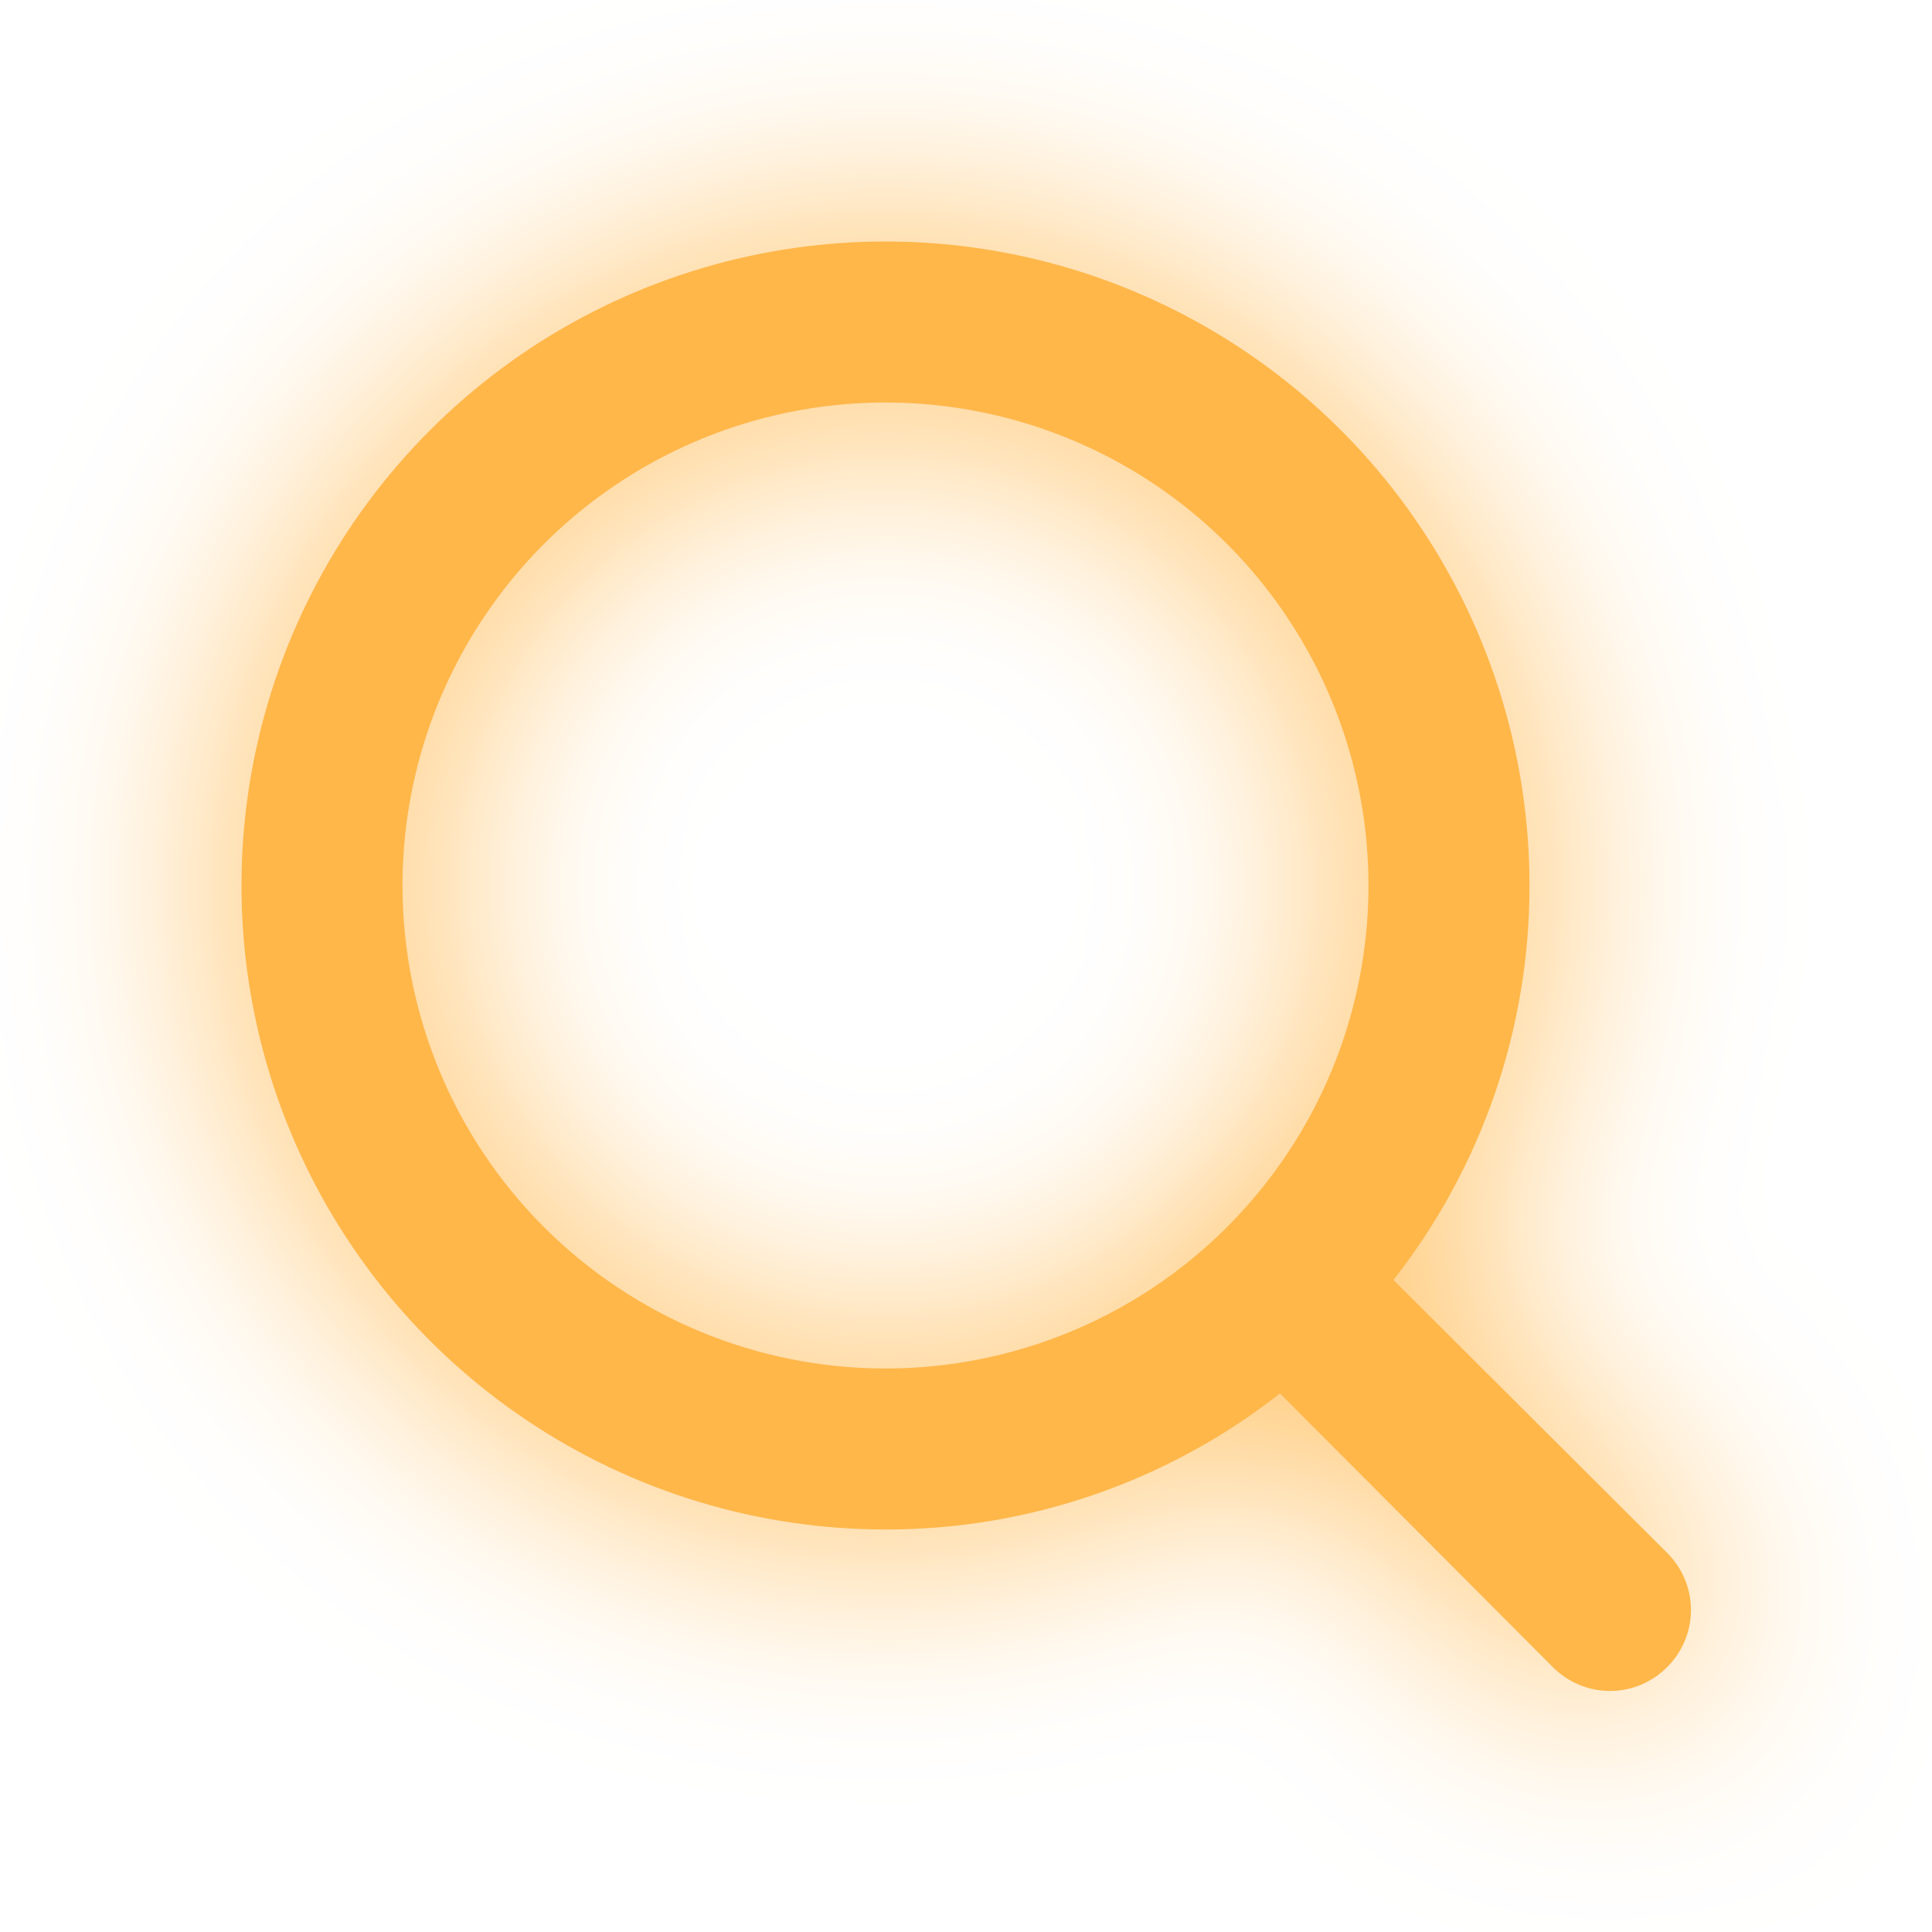
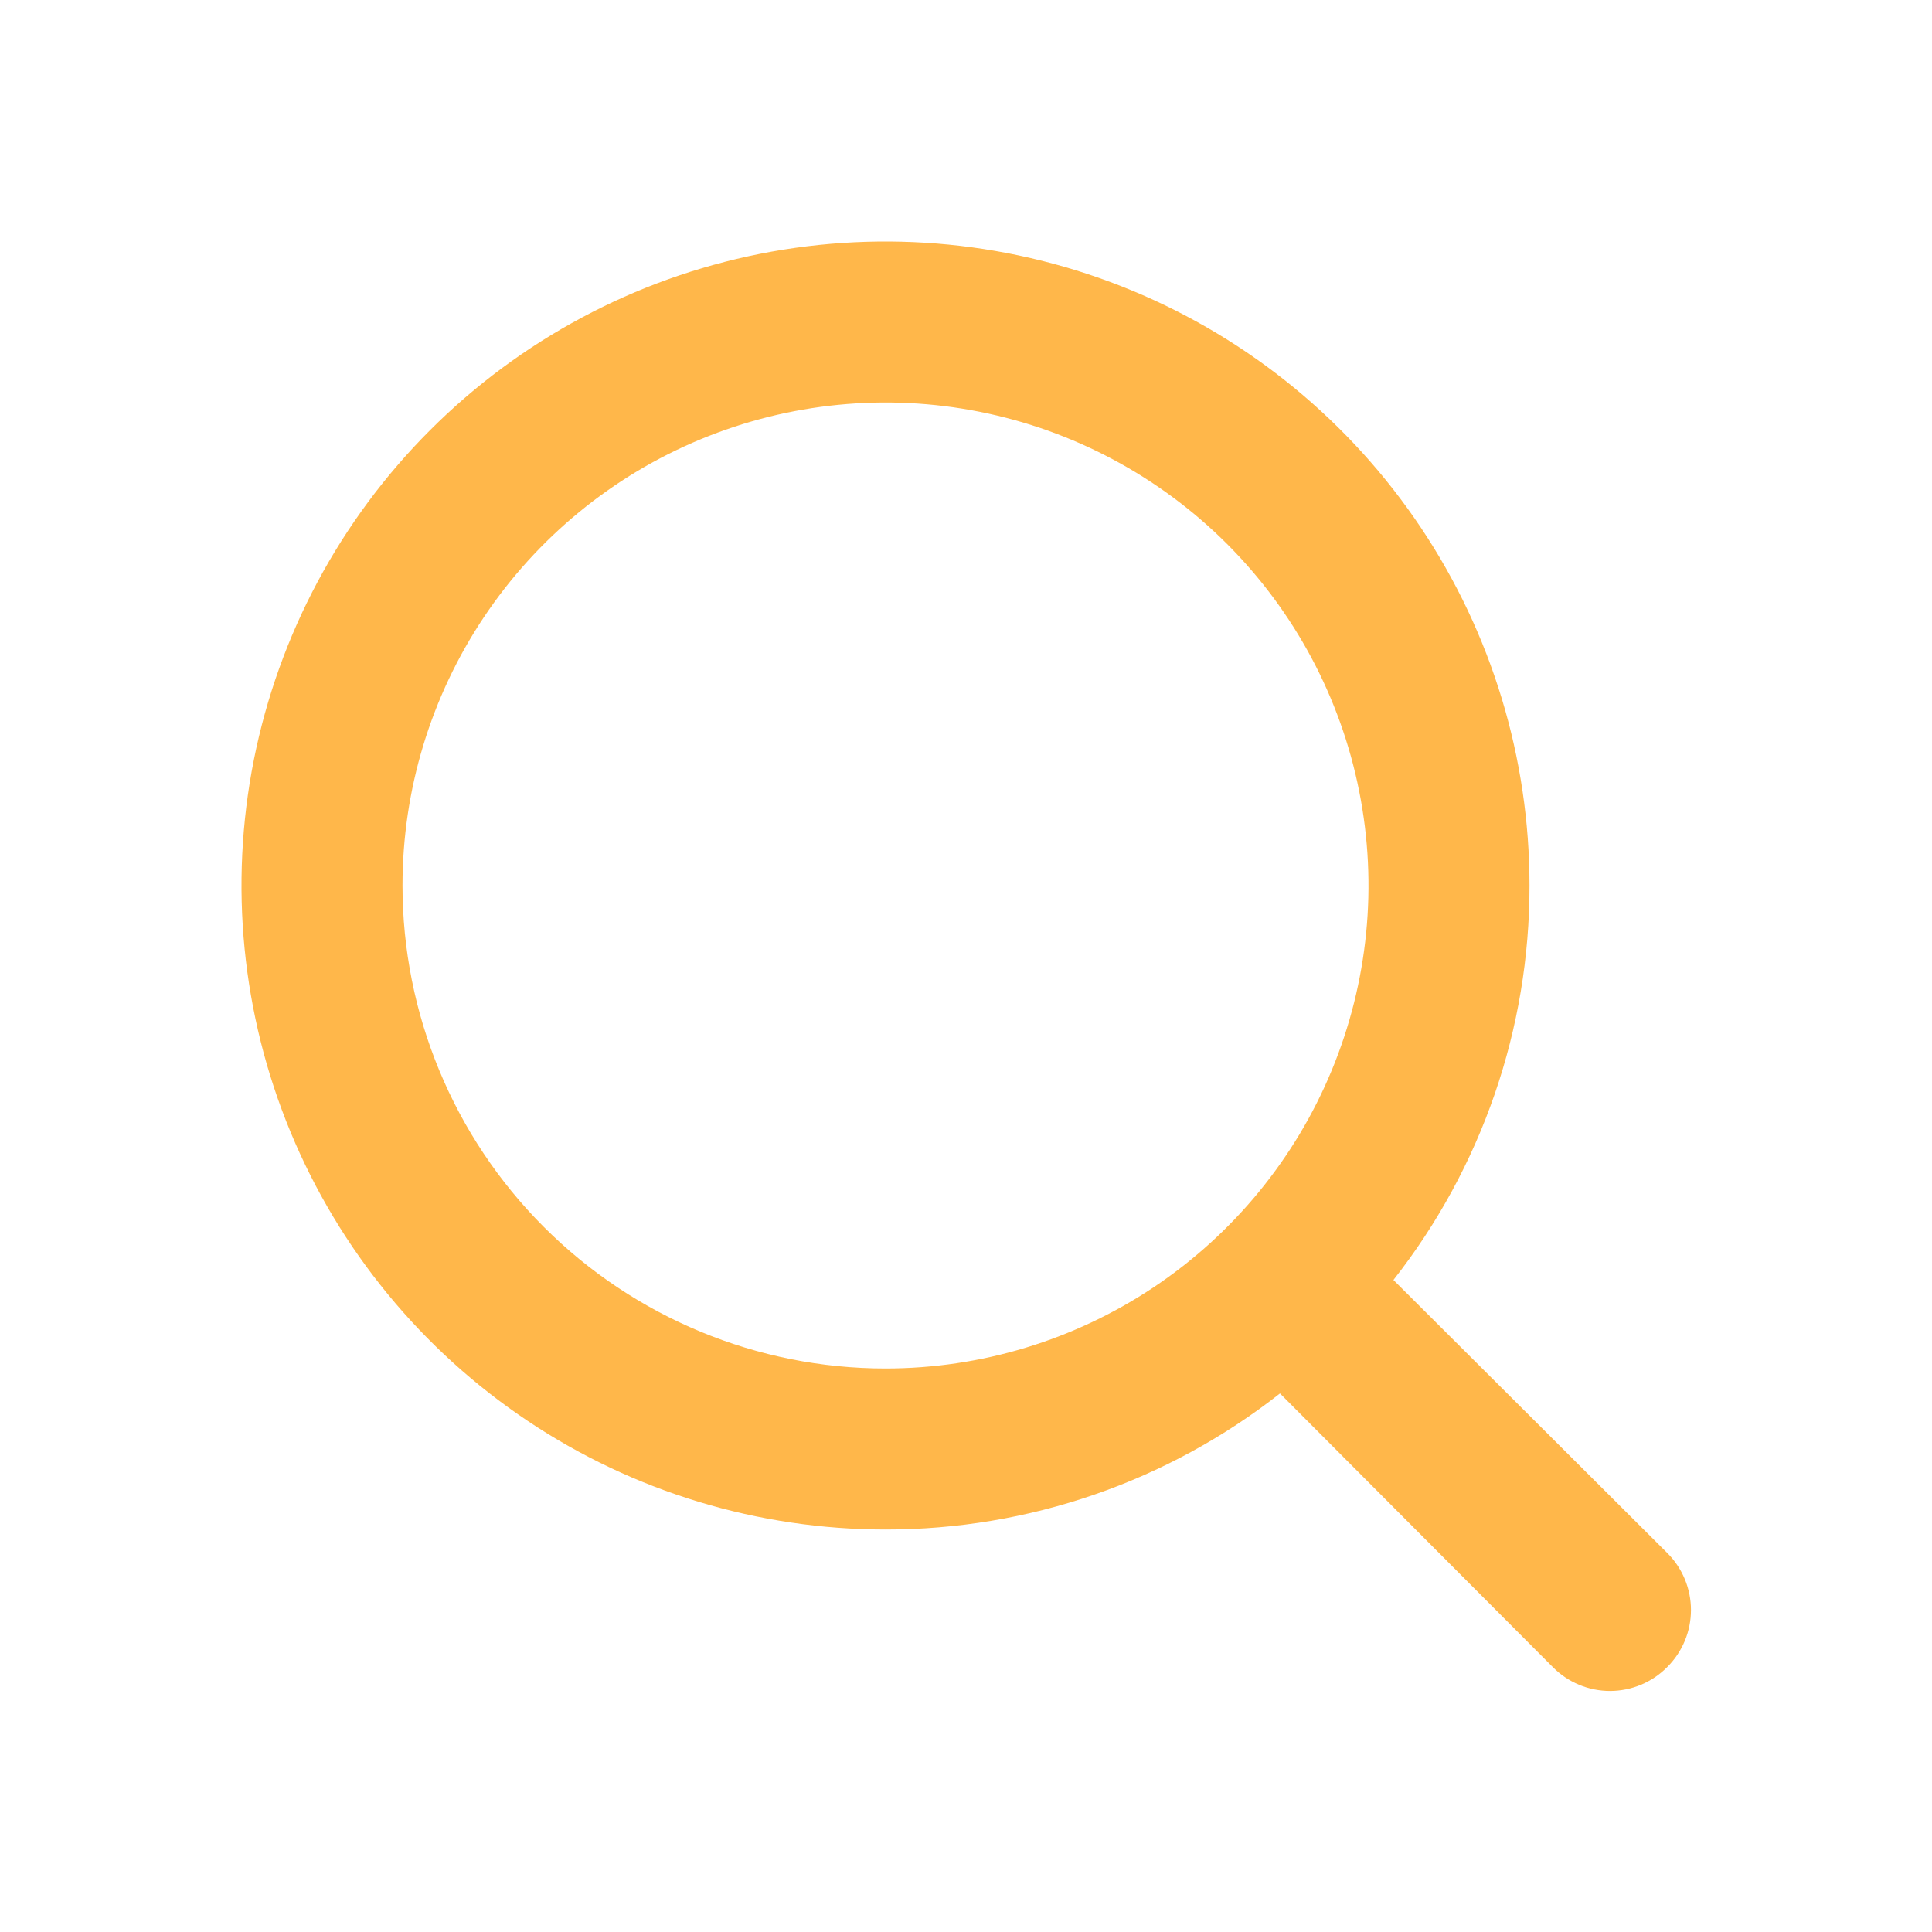
<svg xmlns="http://www.w3.org/2000/svg" width="33" height="33" viewBox="0 0 33 33" fill="none">
-   <g filter="url(#filter0_d_80_71)">
-     <path d="M28.476 26.524L23.801 21.863C25.31 19.941 26.128 17.568 26.125 15.125C26.125 12.949 25.48 10.823 24.271 9.014C23.062 7.205 21.345 5.795 19.334 4.962C17.325 4.13 15.113 3.912 12.979 4.336C10.845 4.761 8.885 5.808 7.347 7.347C5.808 8.885 4.761 10.845 4.336 12.979C3.912 15.113 4.13 17.325 4.962 19.334C5.795 21.345 7.205 23.062 9.014 24.271C10.823 25.48 12.949 26.125 15.125 26.125C17.568 26.128 19.941 25.31 21.863 23.801L26.524 28.476C26.652 28.605 26.804 28.707 26.971 28.777C27.139 28.847 27.319 28.883 27.5 28.883C27.681 28.883 27.861 28.847 28.029 28.777C28.196 28.707 28.348 28.605 28.476 28.476C28.605 28.348 28.707 28.196 28.777 28.029C28.847 27.861 28.883 27.681 28.883 27.5C28.883 27.319 28.847 27.139 28.777 26.971C28.707 26.804 28.605 26.652 28.476 26.524ZM6.875 15.125C6.875 13.493 7.359 11.898 8.265 10.542C9.172 9.185 10.46 8.127 11.968 7.503C13.475 6.879 15.134 6.715 16.735 7.034C18.335 7.352 19.805 8.138 20.959 9.291C22.112 10.445 22.898 11.915 23.216 13.515C23.535 15.116 23.371 16.775 22.747 18.282C22.123 19.79 21.065 21.078 19.709 21.985C18.352 22.891 16.757 23.375 15.125 23.375C12.937 23.375 10.838 22.506 9.291 20.959C7.744 19.412 6.875 17.313 6.875 15.125Z" fill="#FFB74A" />
-   </g>
-   <defs>
-     <filter id="filter0_d_80_71" x="-4" y="-4" width="41" height="41" filterUnits="userSpaceOnUse" color-interpolation-filters="sRGB">
-       <feFlood flood-opacity="0" result="BackgroundImageFix" />
-       <feColorMatrix in="SourceAlpha" type="matrix" values="0 0 0 0 0 0 0 0 0 0 0 0 0 0 0 0 0 0 127 0" result="hardAlpha" />
-       <feOffset />
-       <feGaussianBlur stdDeviation="2" />
-       <feColorMatrix type="matrix" values="0 0 0 0 1 0 0 0 0 0.718 0 0 0 0 0.29 0 0 0 1 0" />
-       <feBlend mode="normal" in2="BackgroundImageFix" result="effect1_dropShadow_80_71" />
-       <feBlend mode="normal" in="SourceGraphic" in2="effect1_dropShadow_80_71" result="shape" />
-     </filter>
-   </defs>
+   <path d="M28.476 26.524L23.801 21.863C25.31 19.941 26.128 17.568 26.125 15.125C26.125 12.949 25.48 10.823 24.271 9.014C23.062 7.205 21.345 5.795 19.334 4.962C17.325 4.13 15.113 3.912 12.979 4.336C10.845 4.761 8.885 5.808 7.347 7.347C5.808 8.885 4.761 10.845 4.336 12.979C3.912 15.113 4.13 17.325 4.962 19.334C5.795 21.345 7.205 23.062 9.014 24.271C10.823 25.48 12.949 26.125 15.125 26.125C17.568 26.128 19.941 25.31 21.863 23.801L26.524 28.476C26.652 28.605 26.804 28.707 26.971 28.777C27.139 28.847 27.319 28.883 27.5 28.883C27.681 28.883 27.861 28.847 28.029 28.777C28.196 28.707 28.348 28.605 28.476 28.476C28.605 28.348 28.707 28.196 28.777 28.029C28.847 27.861 28.883 27.681 28.883 27.5C28.883 27.319 28.847 27.139 28.777 26.971C28.707 26.804 28.605 26.652 28.476 26.524V26.524ZM6.875 15.125C6.875 13.493 7.359 11.898 8.265 10.542C9.172 9.185 10.46 8.127 11.968 7.503C13.475 6.879 15.134 6.715 16.735 7.034C18.335 7.352 19.805 8.138 20.959 9.291C22.112 10.445 22.898 11.915 23.216 13.515C23.535 15.116 23.371 16.775 22.747 18.282C22.123 19.79 21.065 21.078 19.709 21.985C18.352 22.891 16.757 23.375 15.125 23.375C12.937 23.375 10.838 22.506 9.291 20.959C7.744 19.412 6.875 17.313 6.875 15.125Z" fill="#FFB74A" />
</svg>
